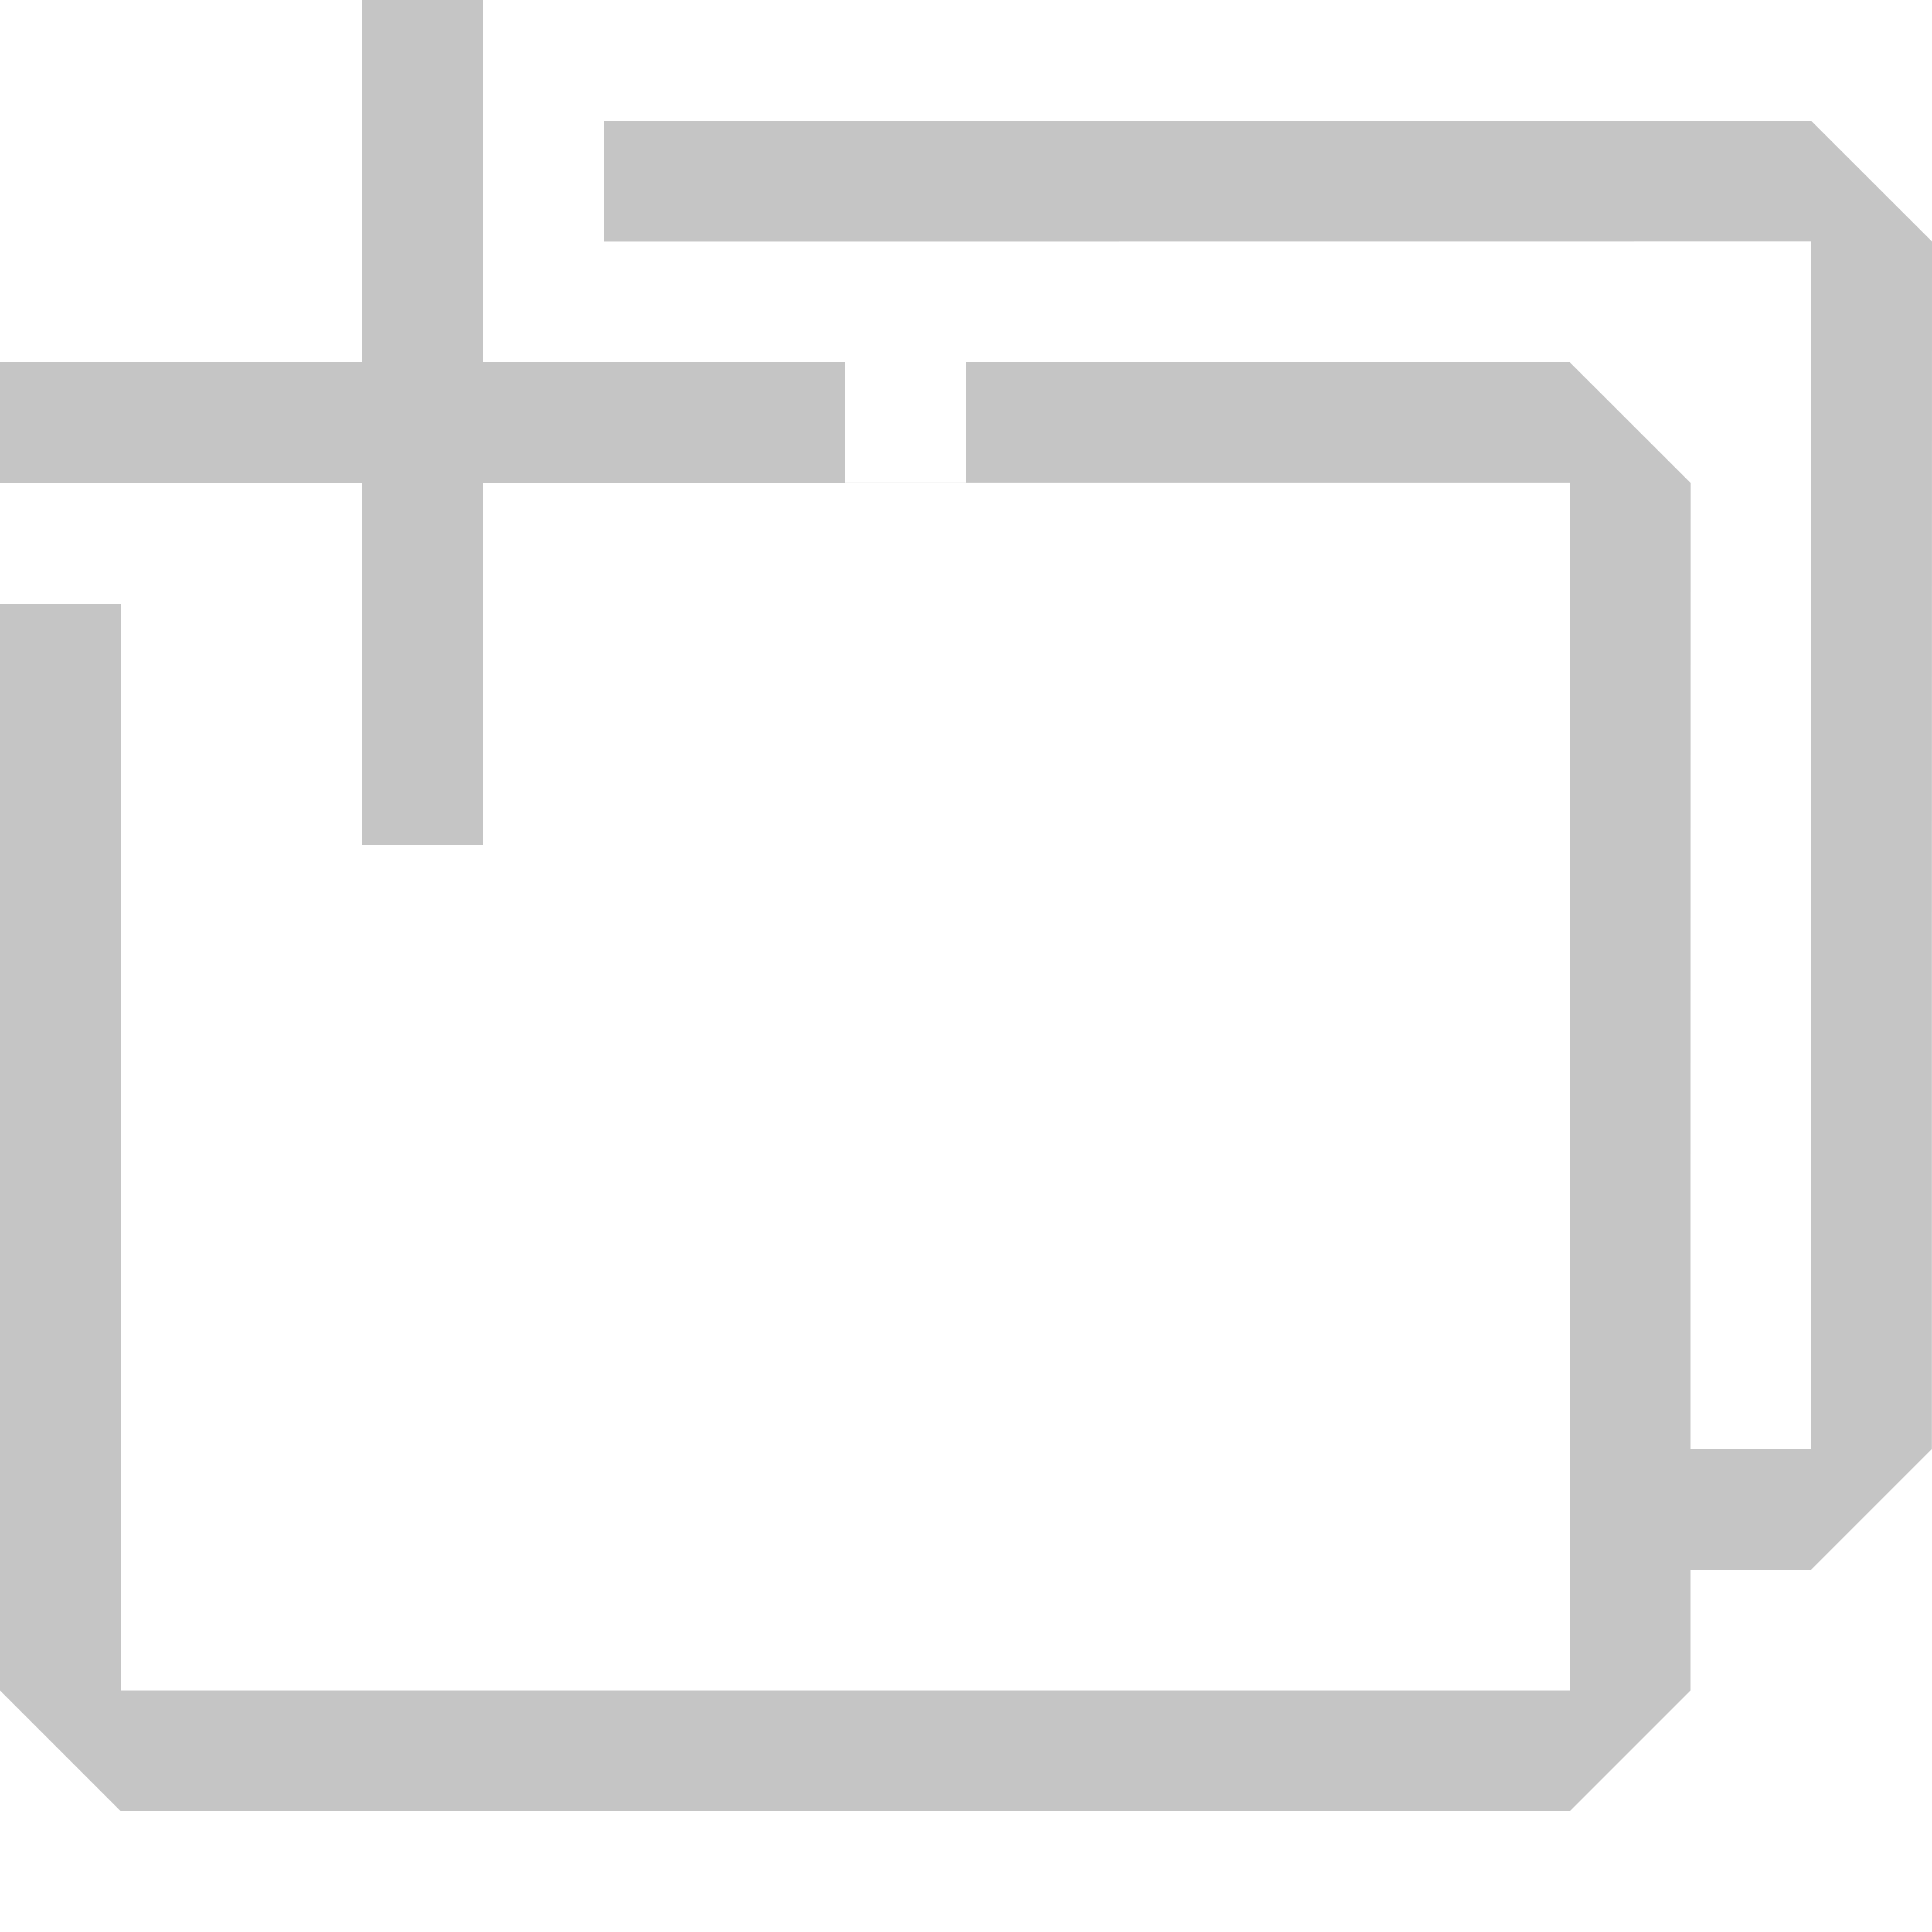
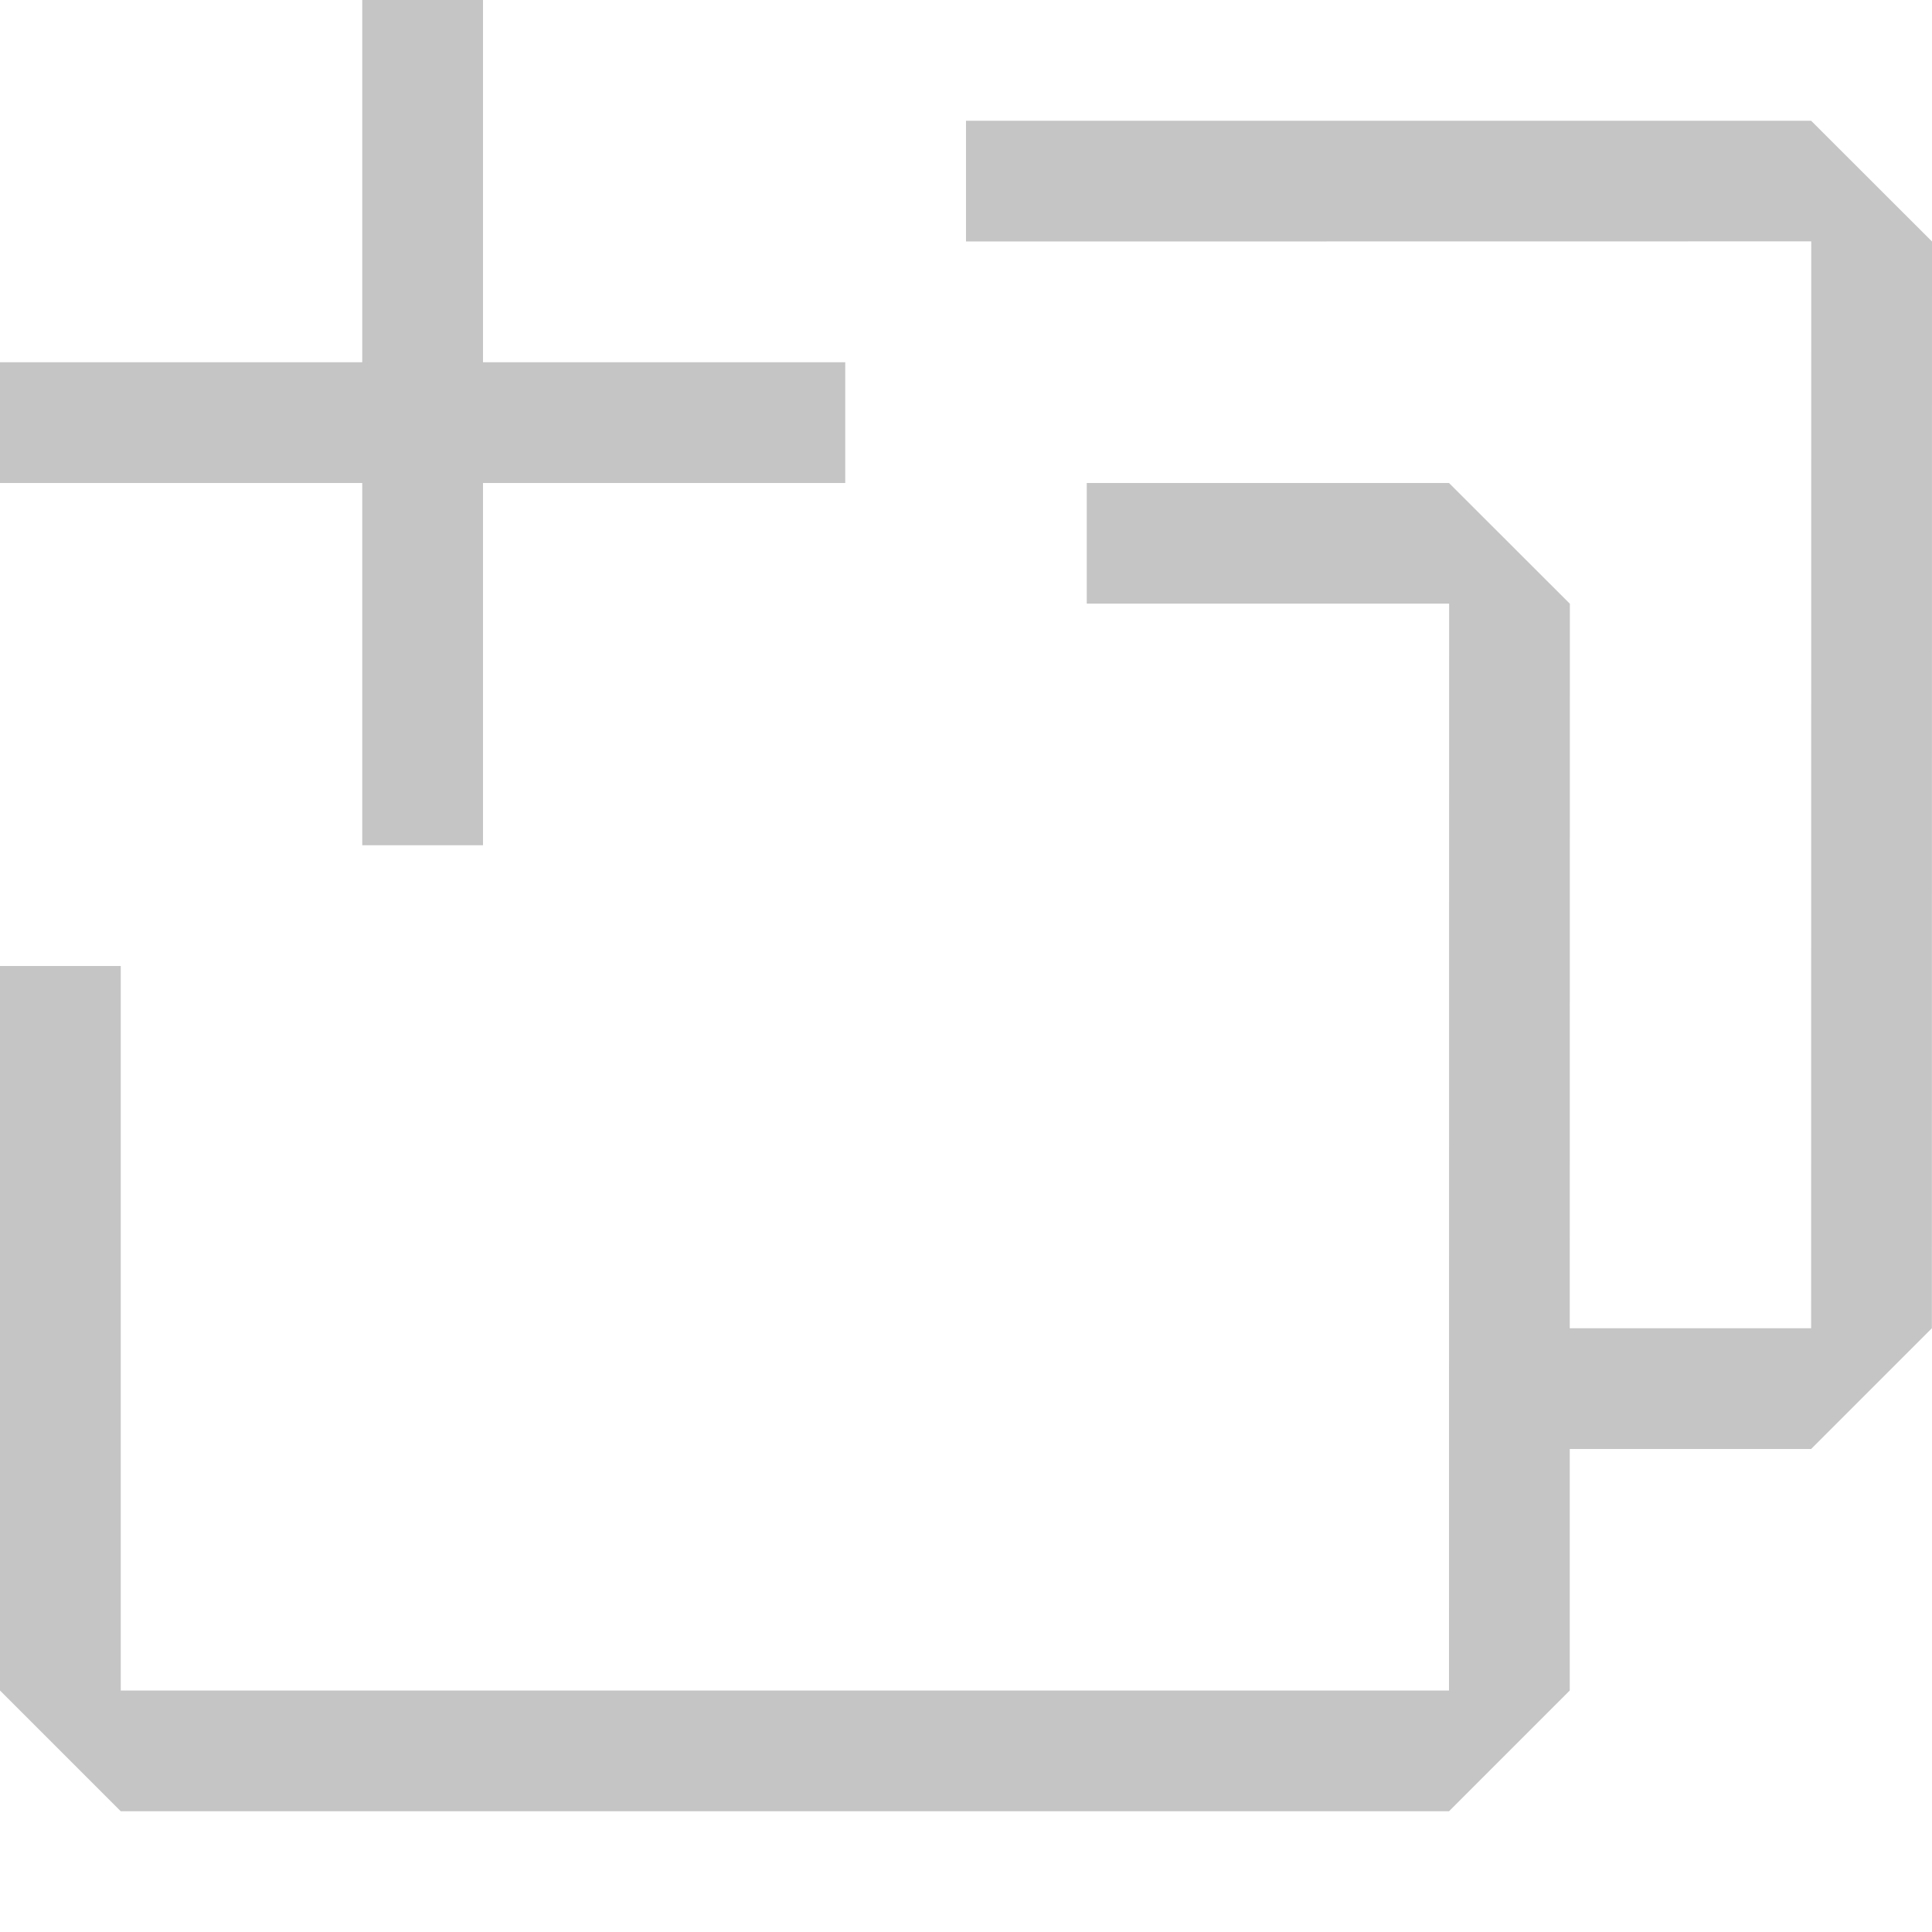
<svg xmlns="http://www.w3.org/2000/svg" width="16px" height="16px" viewBox="0 0 16 16" version="1.1" xml:space="preserve" style="fill-rule:evenodd;clip-rule:evenodd;stroke-linejoin:round;stroke-miterlimit:2;">
-   <path d="M7,4L7,4L4,4L4,7L3,7L3,4L0,4L0,3L3,3L3,0L4,0L4,3L7,3L7,3.999L8,3.999L8,3L13,3L14.001,4L14,10L14,12L14.999,12L14.999,8L15.001,8L15,5L14.999,5L14.999,4L15,4L15,1.999L5,2L5,1L14.999,1L16,2L15.999,8L15.999,12L14.999,13L14,13L14,14L13,15L1,15L0,14L0,5L1,5L1,14L13,14L13,10L13.002,10L13.001,7L13,7L13,6L13.001,6L13.001,3.999L8,3.999L8,4L7,4Z" style="fill:rgb(197,197,197);" />
+   <path d="M9,4L12,4L13.001,5L13,11L14.999,11L15,1.999L8,2L8,1L14.999,1L16,2L15.999,11L14.999,12L13,12L13,14L12,15L1,15L0,14L0,8L1,8L1,14L12,14L12.001,4.999L9,4.999L9,4ZM7,4L4,4L4,7L3,7L3,4L0,4L0,3L3,3L3,0L4,0L4,3L7,3L7,4Z" style="fill:rgb(197,197,197);" />
</svg>
